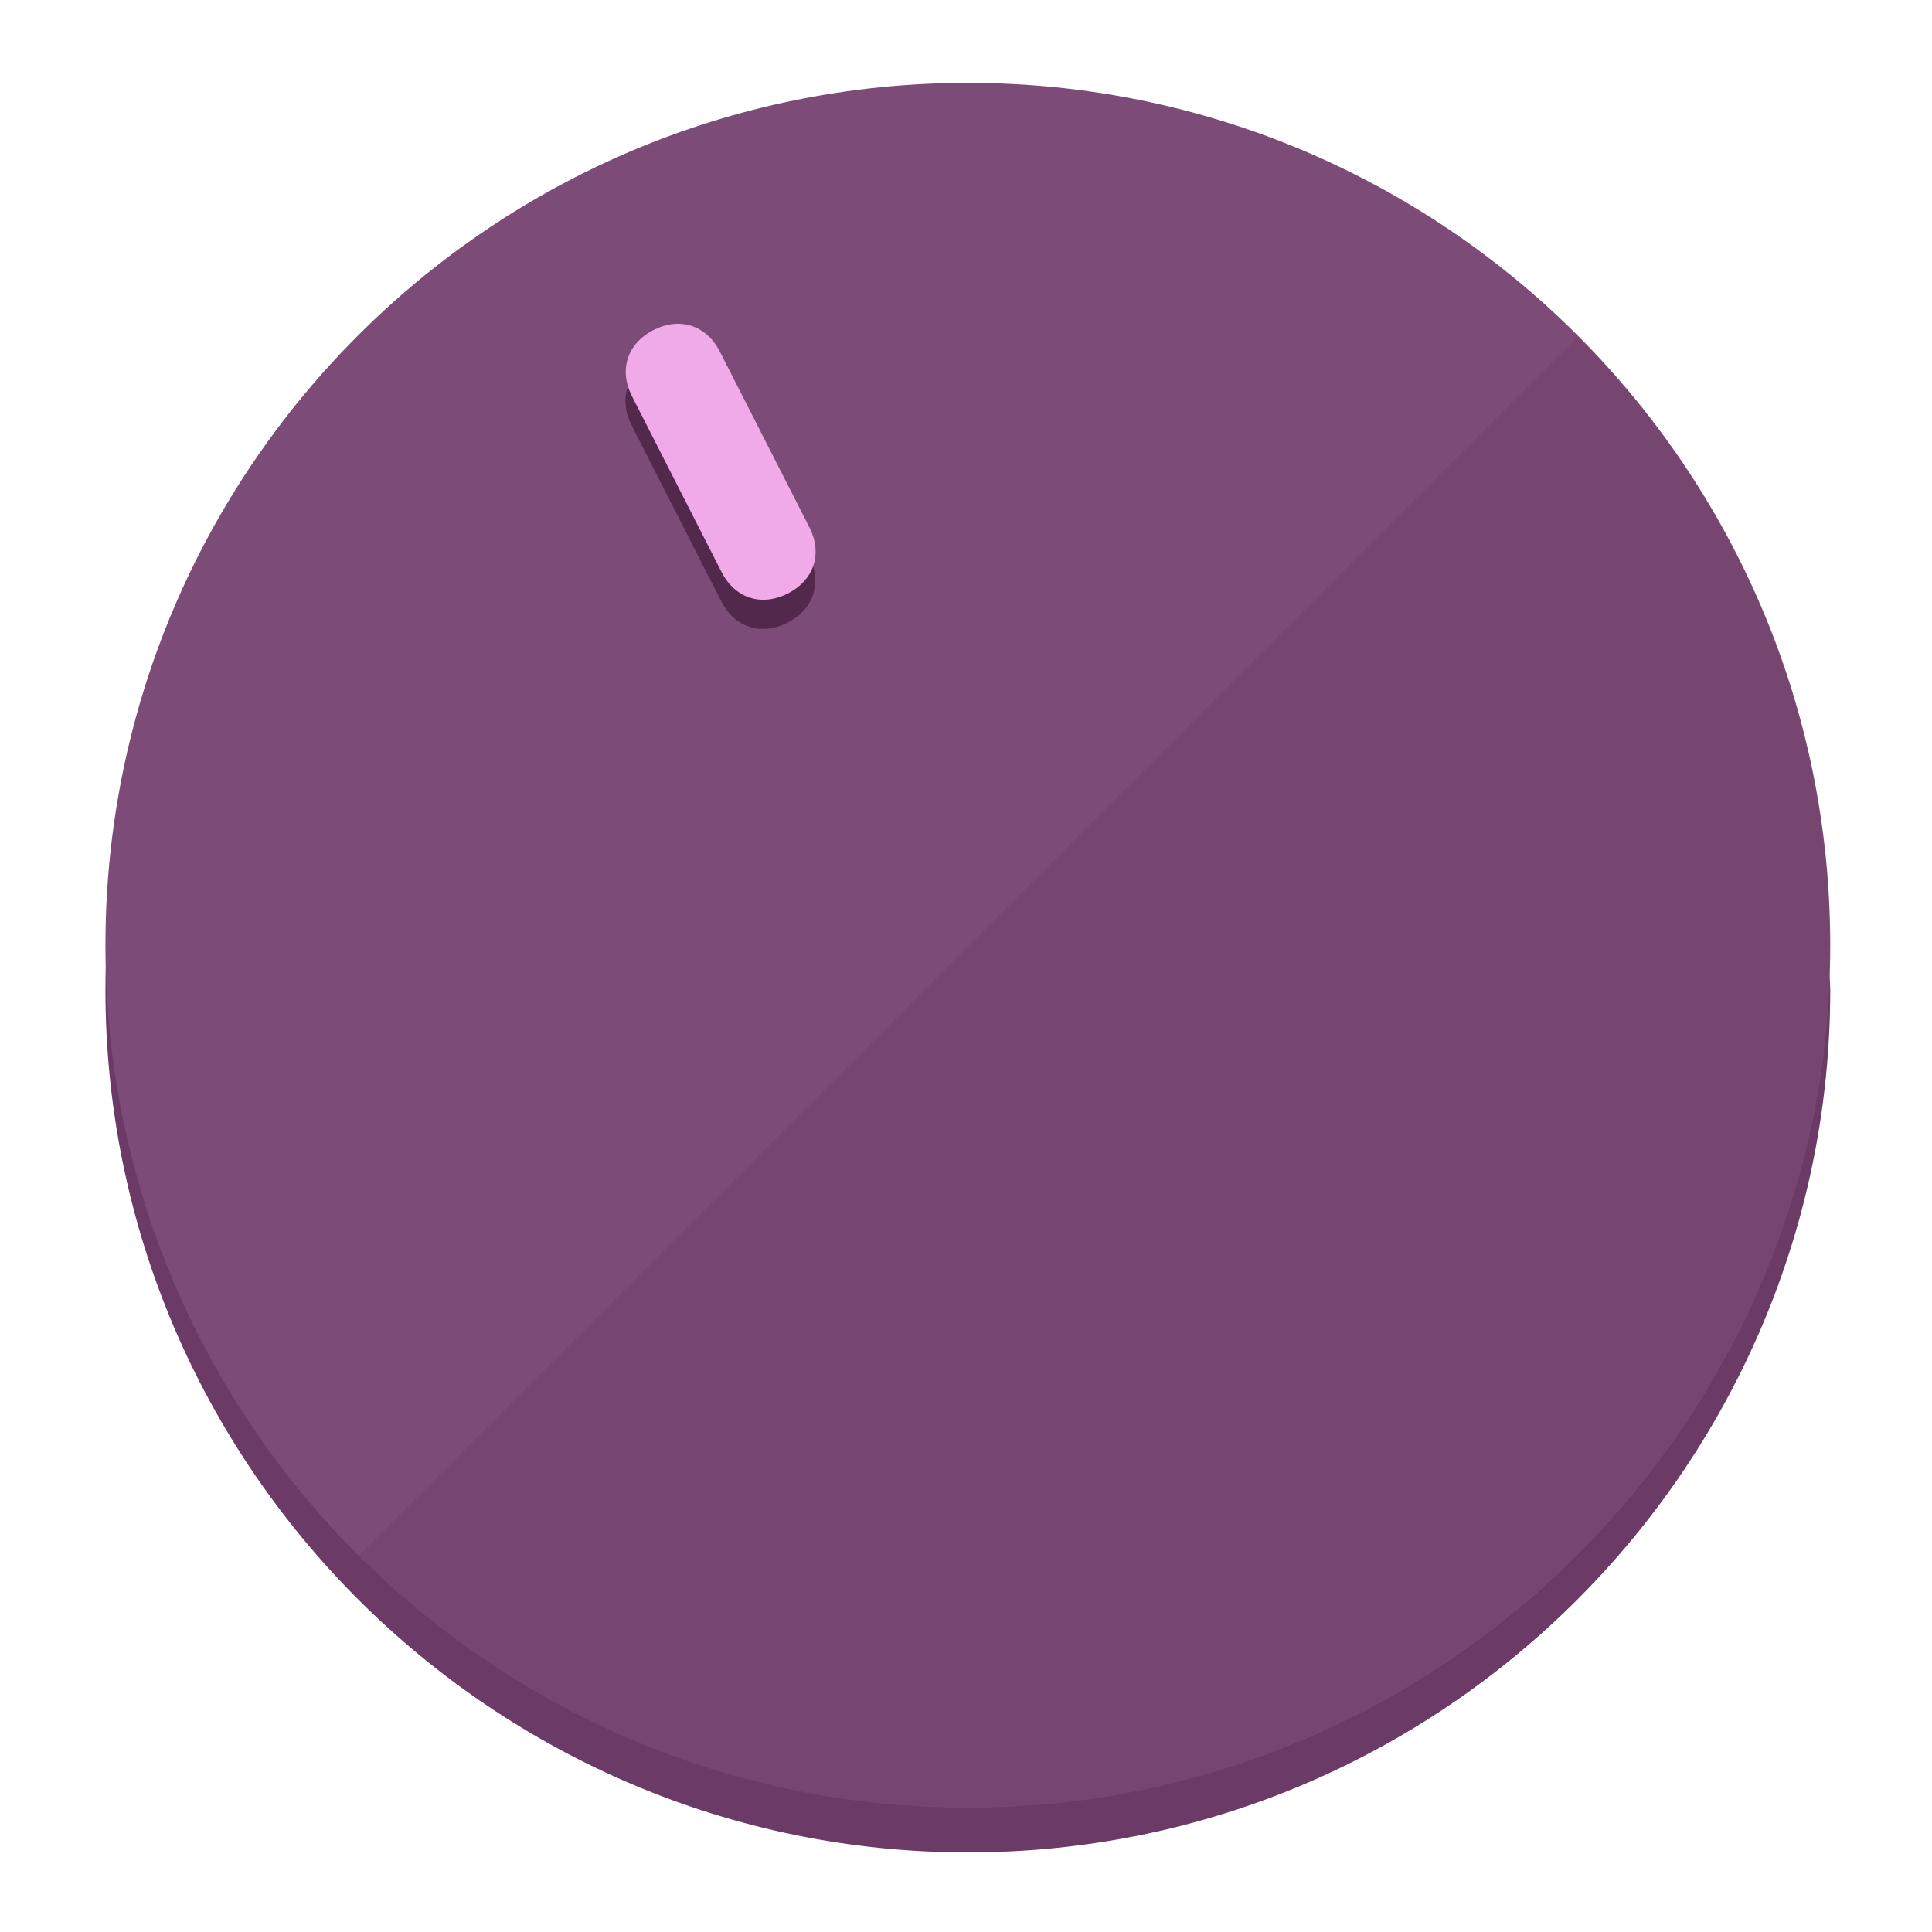
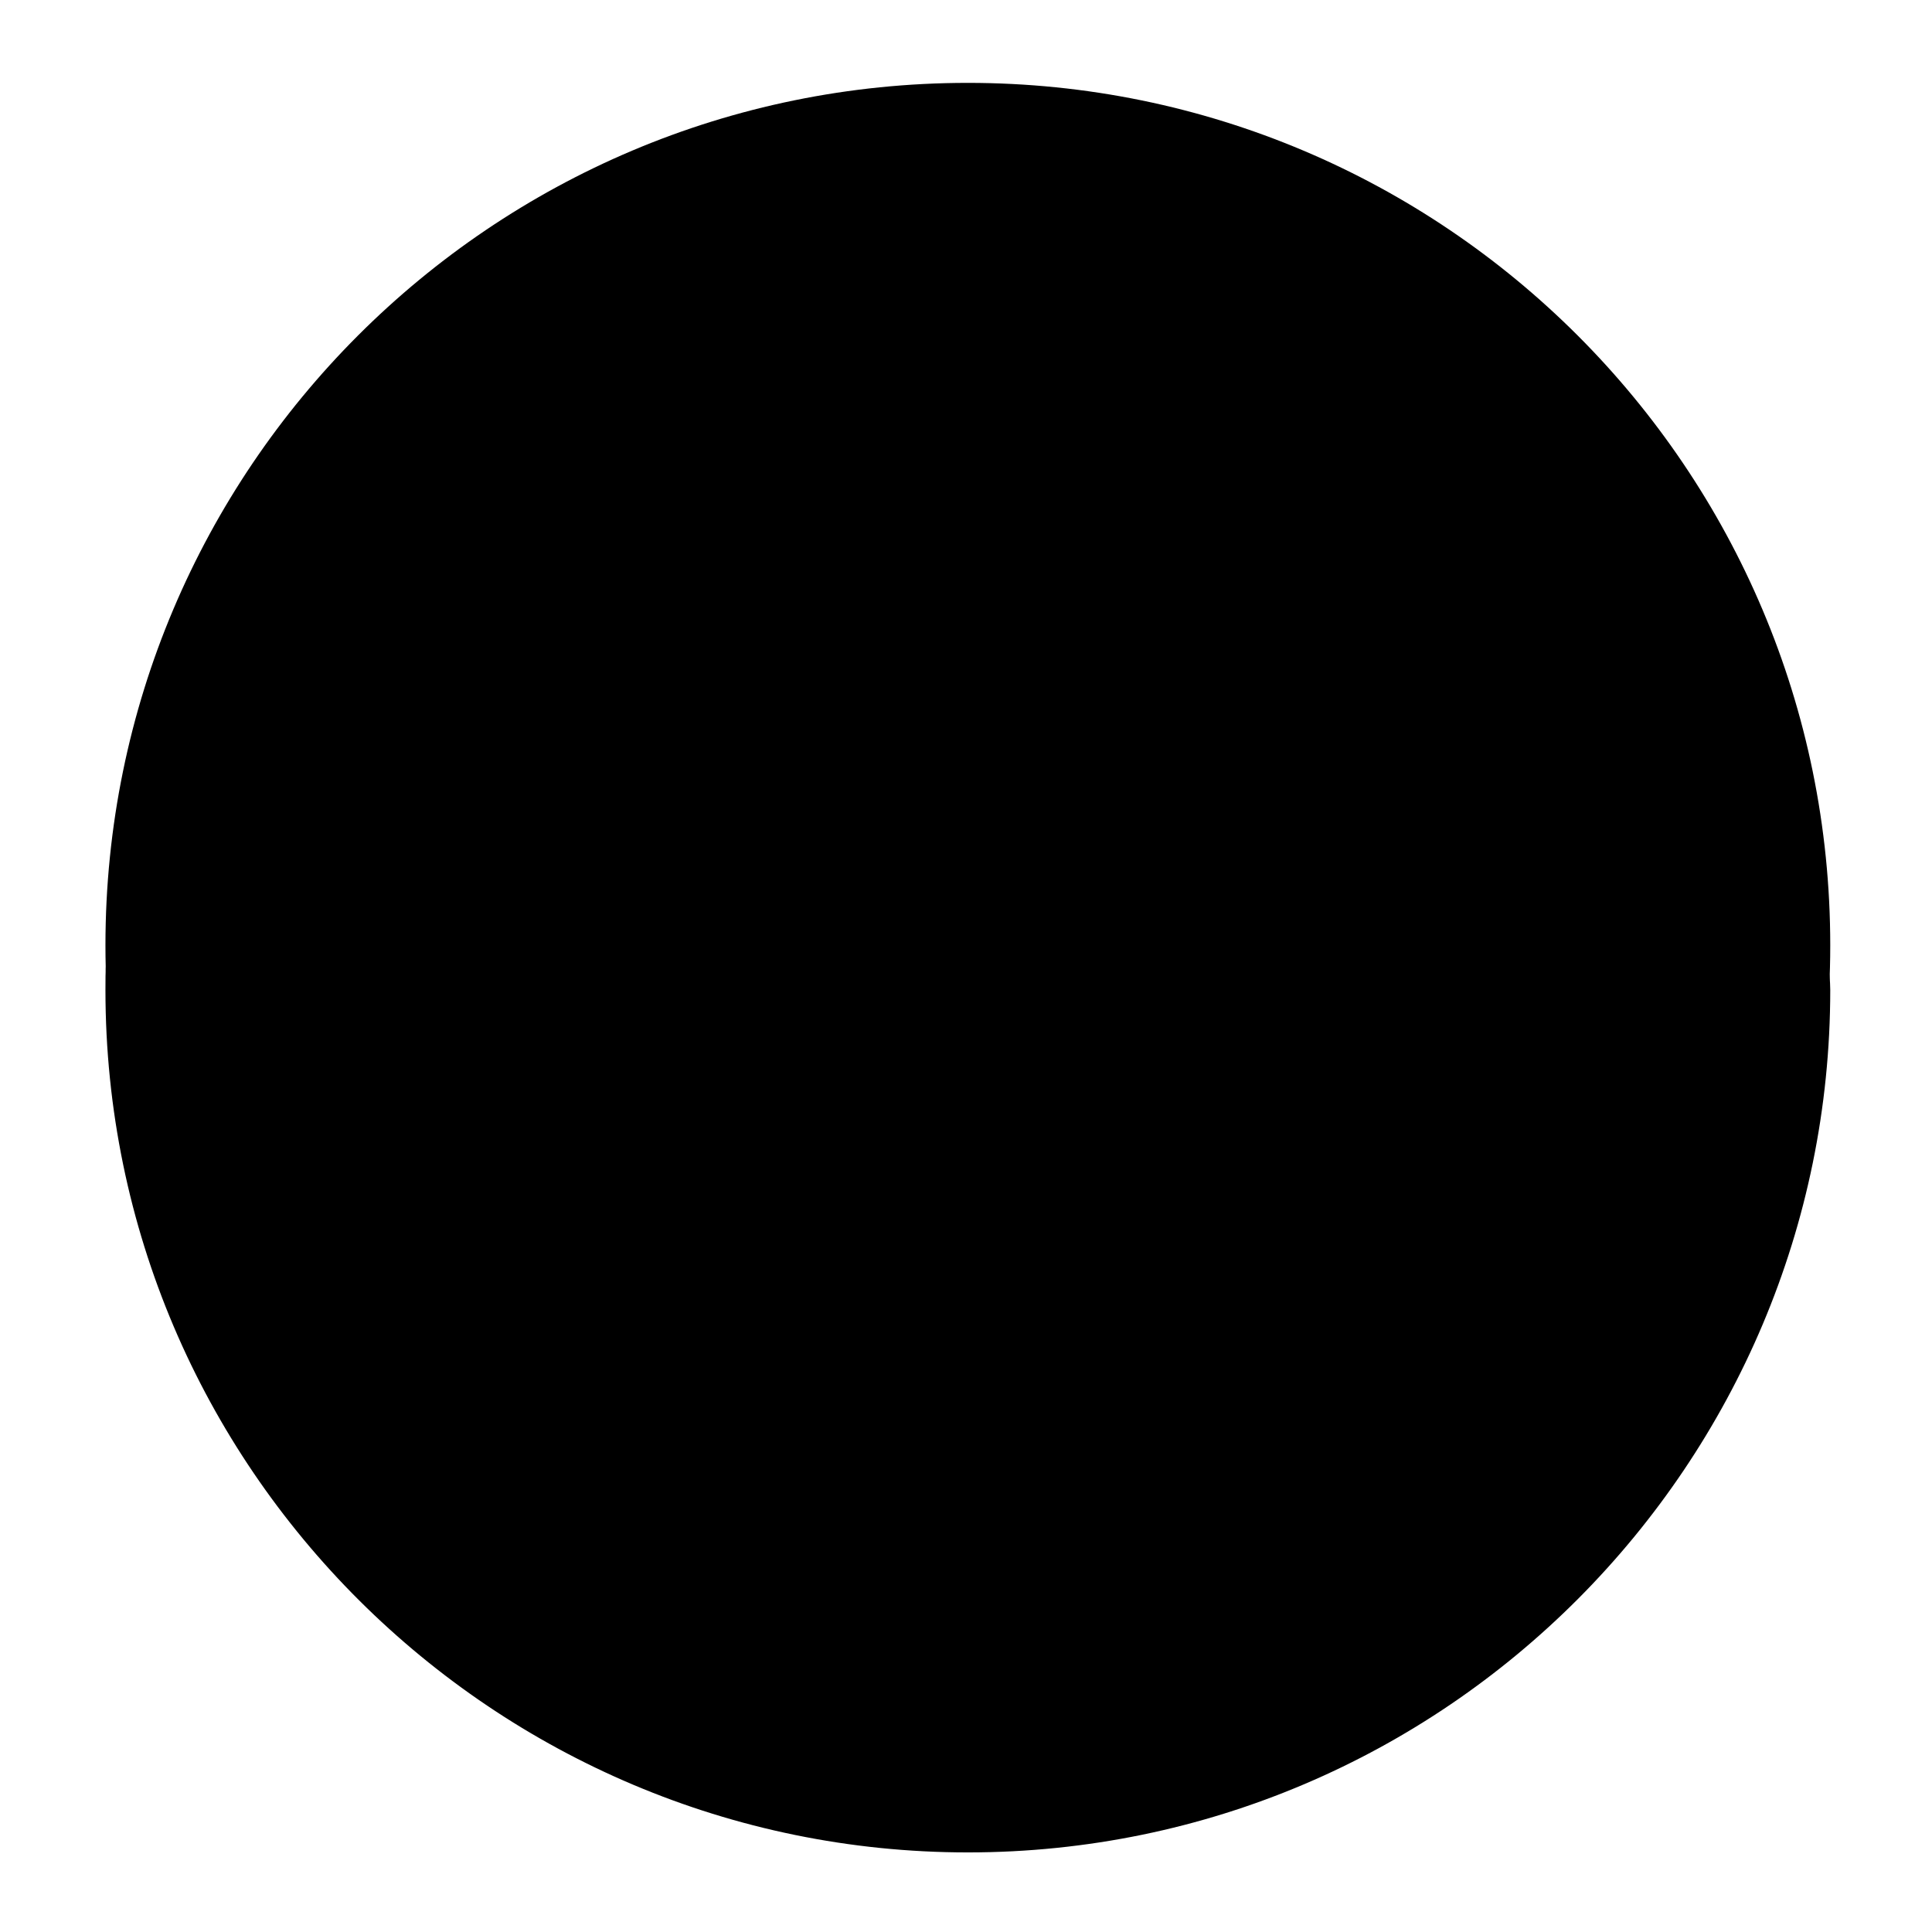
<svg xmlns="http://www.w3.org/2000/svg" height="120px" width="120px" version="1.1" id="Layer_1" viewBox="0 0 496.8 496.8" xml:space="preserve">
  <defs id="defs23" />
  <g id="g3158">
-     <path style="display:inline;fill:#6B3A66;fill-opacity:1;stroke-width:1.584" d="m 248.875,445.92 c 116.582,0 212.89,-91.238 220.493,-205.286 0,5.069 1.267,8.87 1.267,13.939 0,121.651 -98.842,221.76 -221.76,221.76 -121.651,0 -221.76,-98.842 -221.76,-221.76 0,-5.069 0,-8.87 1.267,-13.939 7.603,114.048 103.91,205.286 220.493,205.286 z" id="path8" />
-     <circle style="display:inline;fill:#7D4B77;fill-opacity:1;stroke-width:1.584" cx="248.875" cy="243.071" r="221.76" id="circle12" />
-     <path style="display:inline;fill:#52294D;fill-opacity:0.154;stroke-width:1.587" d="m 405.744,86.606 c 86.308,86.308 86.308,227.193 0,313.5 -86.308,86.308 -227.193,86.308 -313.5,0" id="path14" />
+     <path style="display:inline;fill:#;fill-opacity:1;stroke-width:1.584" d="m 248.875,445.92 c 116.582,0 212.89,-91.238 220.493,-205.286 0,5.069 1.267,8.87 1.267,13.939 0,121.651 -98.842,221.76 -221.76,221.76 -121.651,0 -221.76,-98.842 -221.76,-221.76 0,-5.069 0,-8.87 1.267,-13.939 7.603,114.048 103.91,205.286 220.493,205.286 z" id="path8" />
+     <circle style="display:inline;fill:#;fill-opacity:1;stroke-width:1.584" cx="248.875" cy="243.071" r="221.76" id="circle12" />
+     <path style="display:inline;fill:#;fill-opacity:0.154;stroke-width:1.587" d="m 405.744,86.606 c 86.308,86.308 86.308,227.193 0,313.5 -86.308,86.308 -227.193,86.308 -313.5,0" id="path14" />
  </g>
  <g id="g3198">
    <circle style="display:none;fill:#000000;fill-opacity:0;stroke-width:1.584" cx="110.802" cy="329.835" r="221.76" id="circle12-3" transform="rotate(-27)" />
-     <path style="display:inline;fill:#52294D;fill-opacity:1;stroke-width:1.584" d="m 208.027,143.077 c 3.452,6.774 1.237,13.592 -5.538,17.044 v 0 c -6.775,3.452 -13.592,1.237 -17.044,-5.538 l -23.012,-45.163 c -3.452,-6.775 -1.237,-13.592 5.538,-17.044 v 0 c 6.774,-3.452 13.592,-1.237 17.044,5.538 z" id="path3789" />
-     <path style="display:inline;fill:#F0AAE8;stroke-width:1.584" d="m 208.113,135.571 c 3.452,6.775 1.237,13.592 -5.538,17.044 v 0 c -6.774,3.452 -13.592,1.237 -17.044,-5.538 l -23.012,-45.163 c -3.452,-6.775 -1.237,-13.592 5.538,-17.044 v 0 c 6.775,-3.452 13.592,-1.237 17.044,5.538 z" id="path915" />
+     <path style="display:inline;fill:#;fill-opacity:1;stroke-width:1.584" d="m 208.027,143.077 c 3.452,6.774 1.237,13.592 -5.538,17.044 v 0 c -6.775,3.452 -13.592,1.237 -17.044,-5.538 l -23.012,-45.163 c -3.452,-6.775 -1.237,-13.592 5.538,-17.044 v 0 c 6.774,-3.452 13.592,-1.237 17.044,5.538 z" id="path3789" />
+     <path style="display:inline;fill:#;stroke-width:1.584" d="m 208.113,135.571 c 3.452,6.775 1.237,13.592 -5.538,17.044 v 0 c -6.774,3.452 -13.592,1.237 -17.044,-5.538 l -23.012,-45.163 c -3.452,-6.775 -1.237,-13.592 5.538,-17.044 v 0 c 6.775,-3.452 13.592,-1.237 17.044,5.538 z" id="path915" />
  </g>
</svg>
